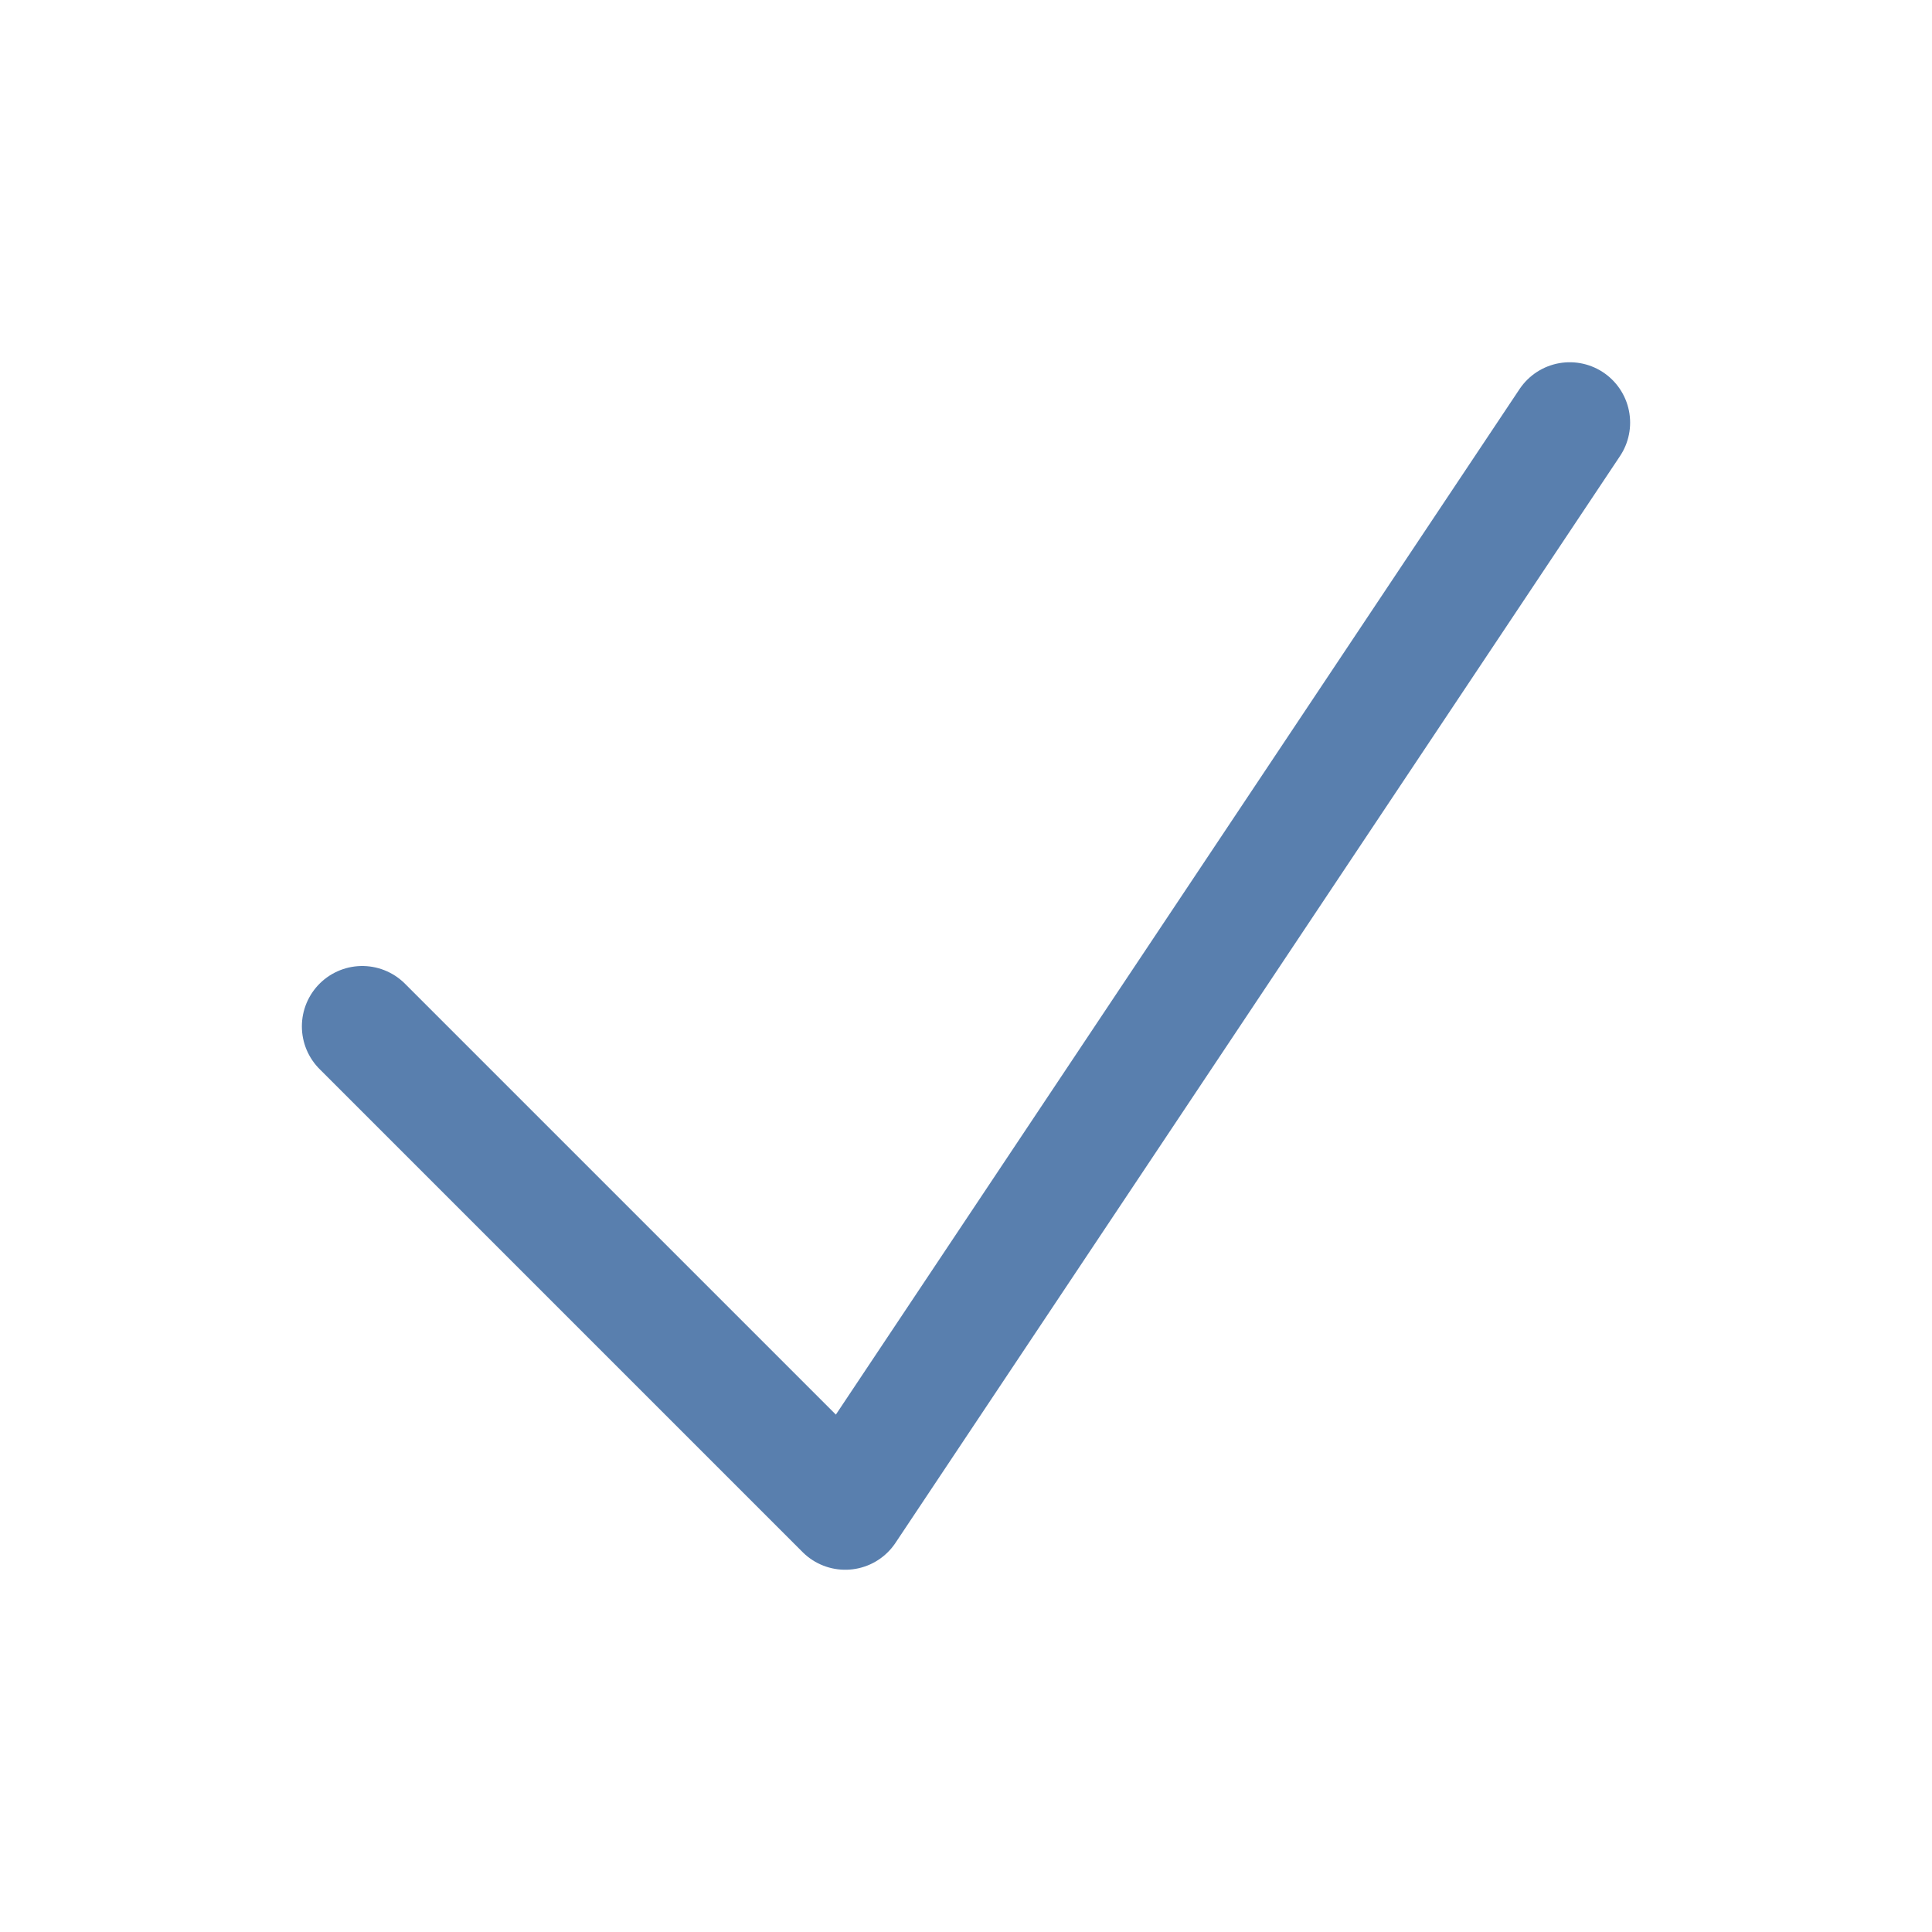
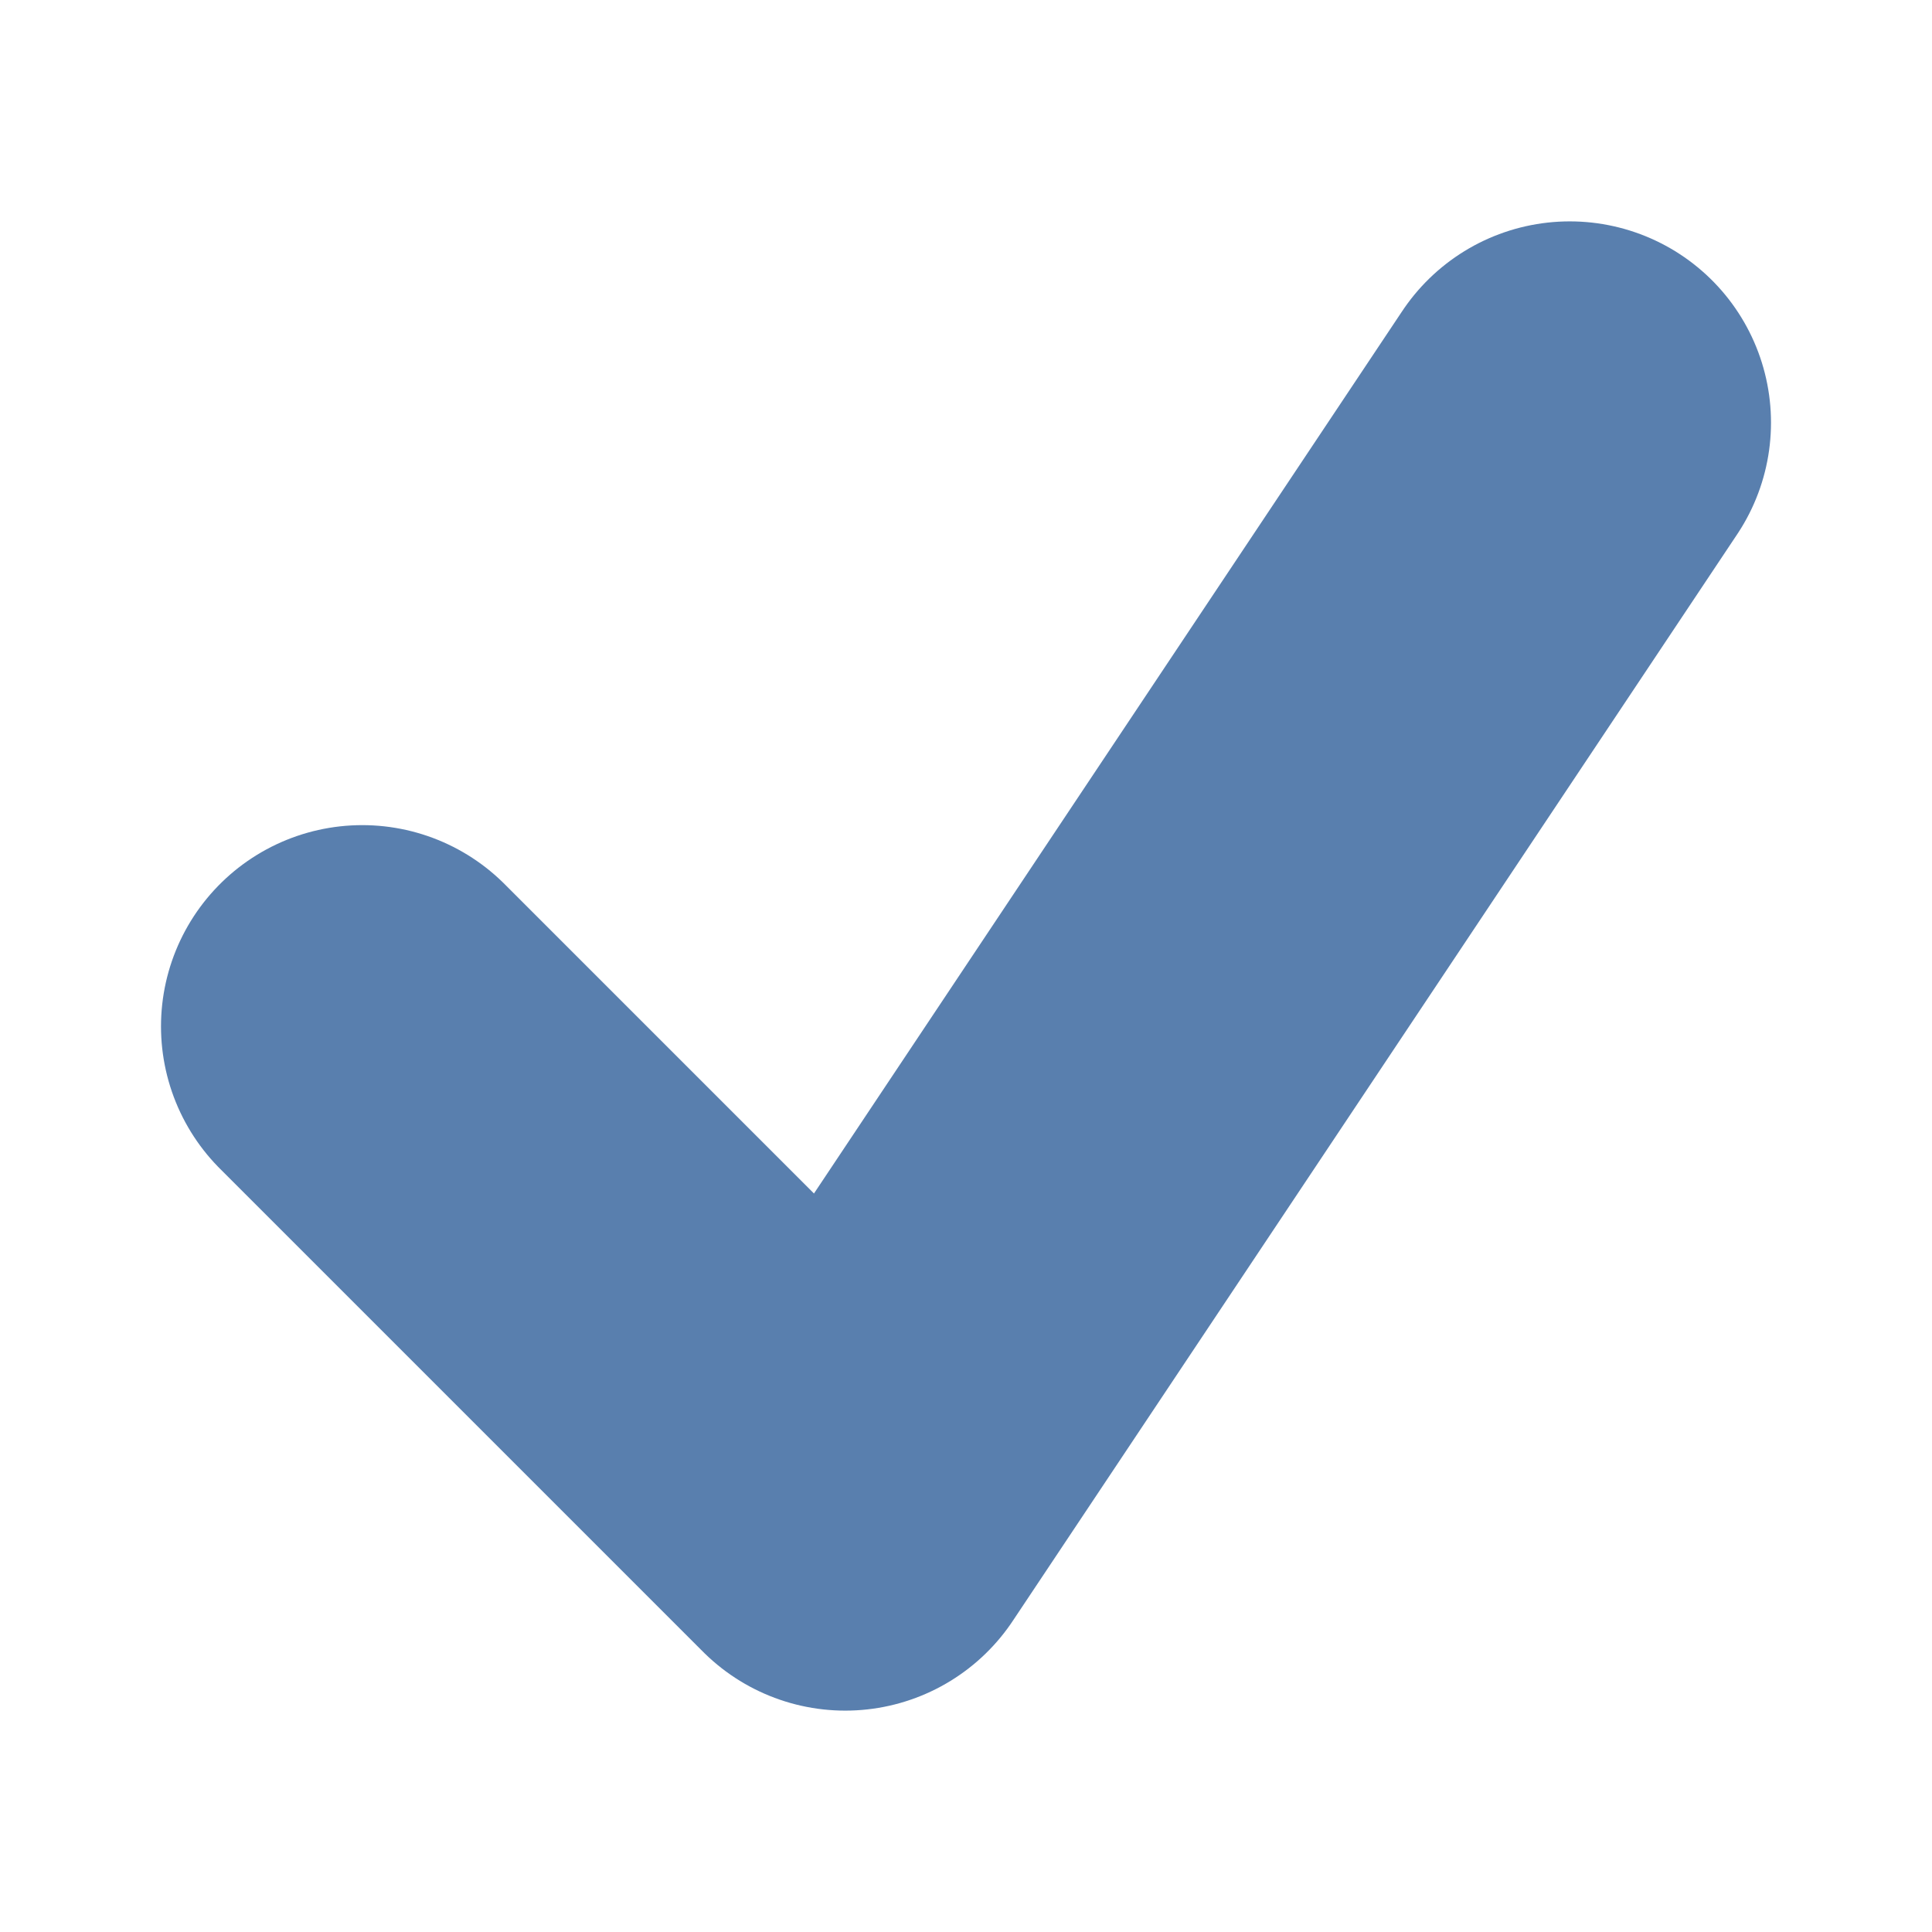
<svg xmlns="http://www.w3.org/2000/svg" width="48" height="48" viewBox="0 0 24 24" fill="none">
-   <path d="M4.5 12.75L10.5 18.75L19.5 5.25" stroke="#597FAE" stroke-width="1.5" stroke-linecap="round" stroke-linejoin="round" />
+   <path d="M4.5 12.75L10.5 18.75L19.5 5.25" stroke="#597FAE" stroke-width="5" stroke-linecap="round" stroke-linejoin="round" />
</svg>
